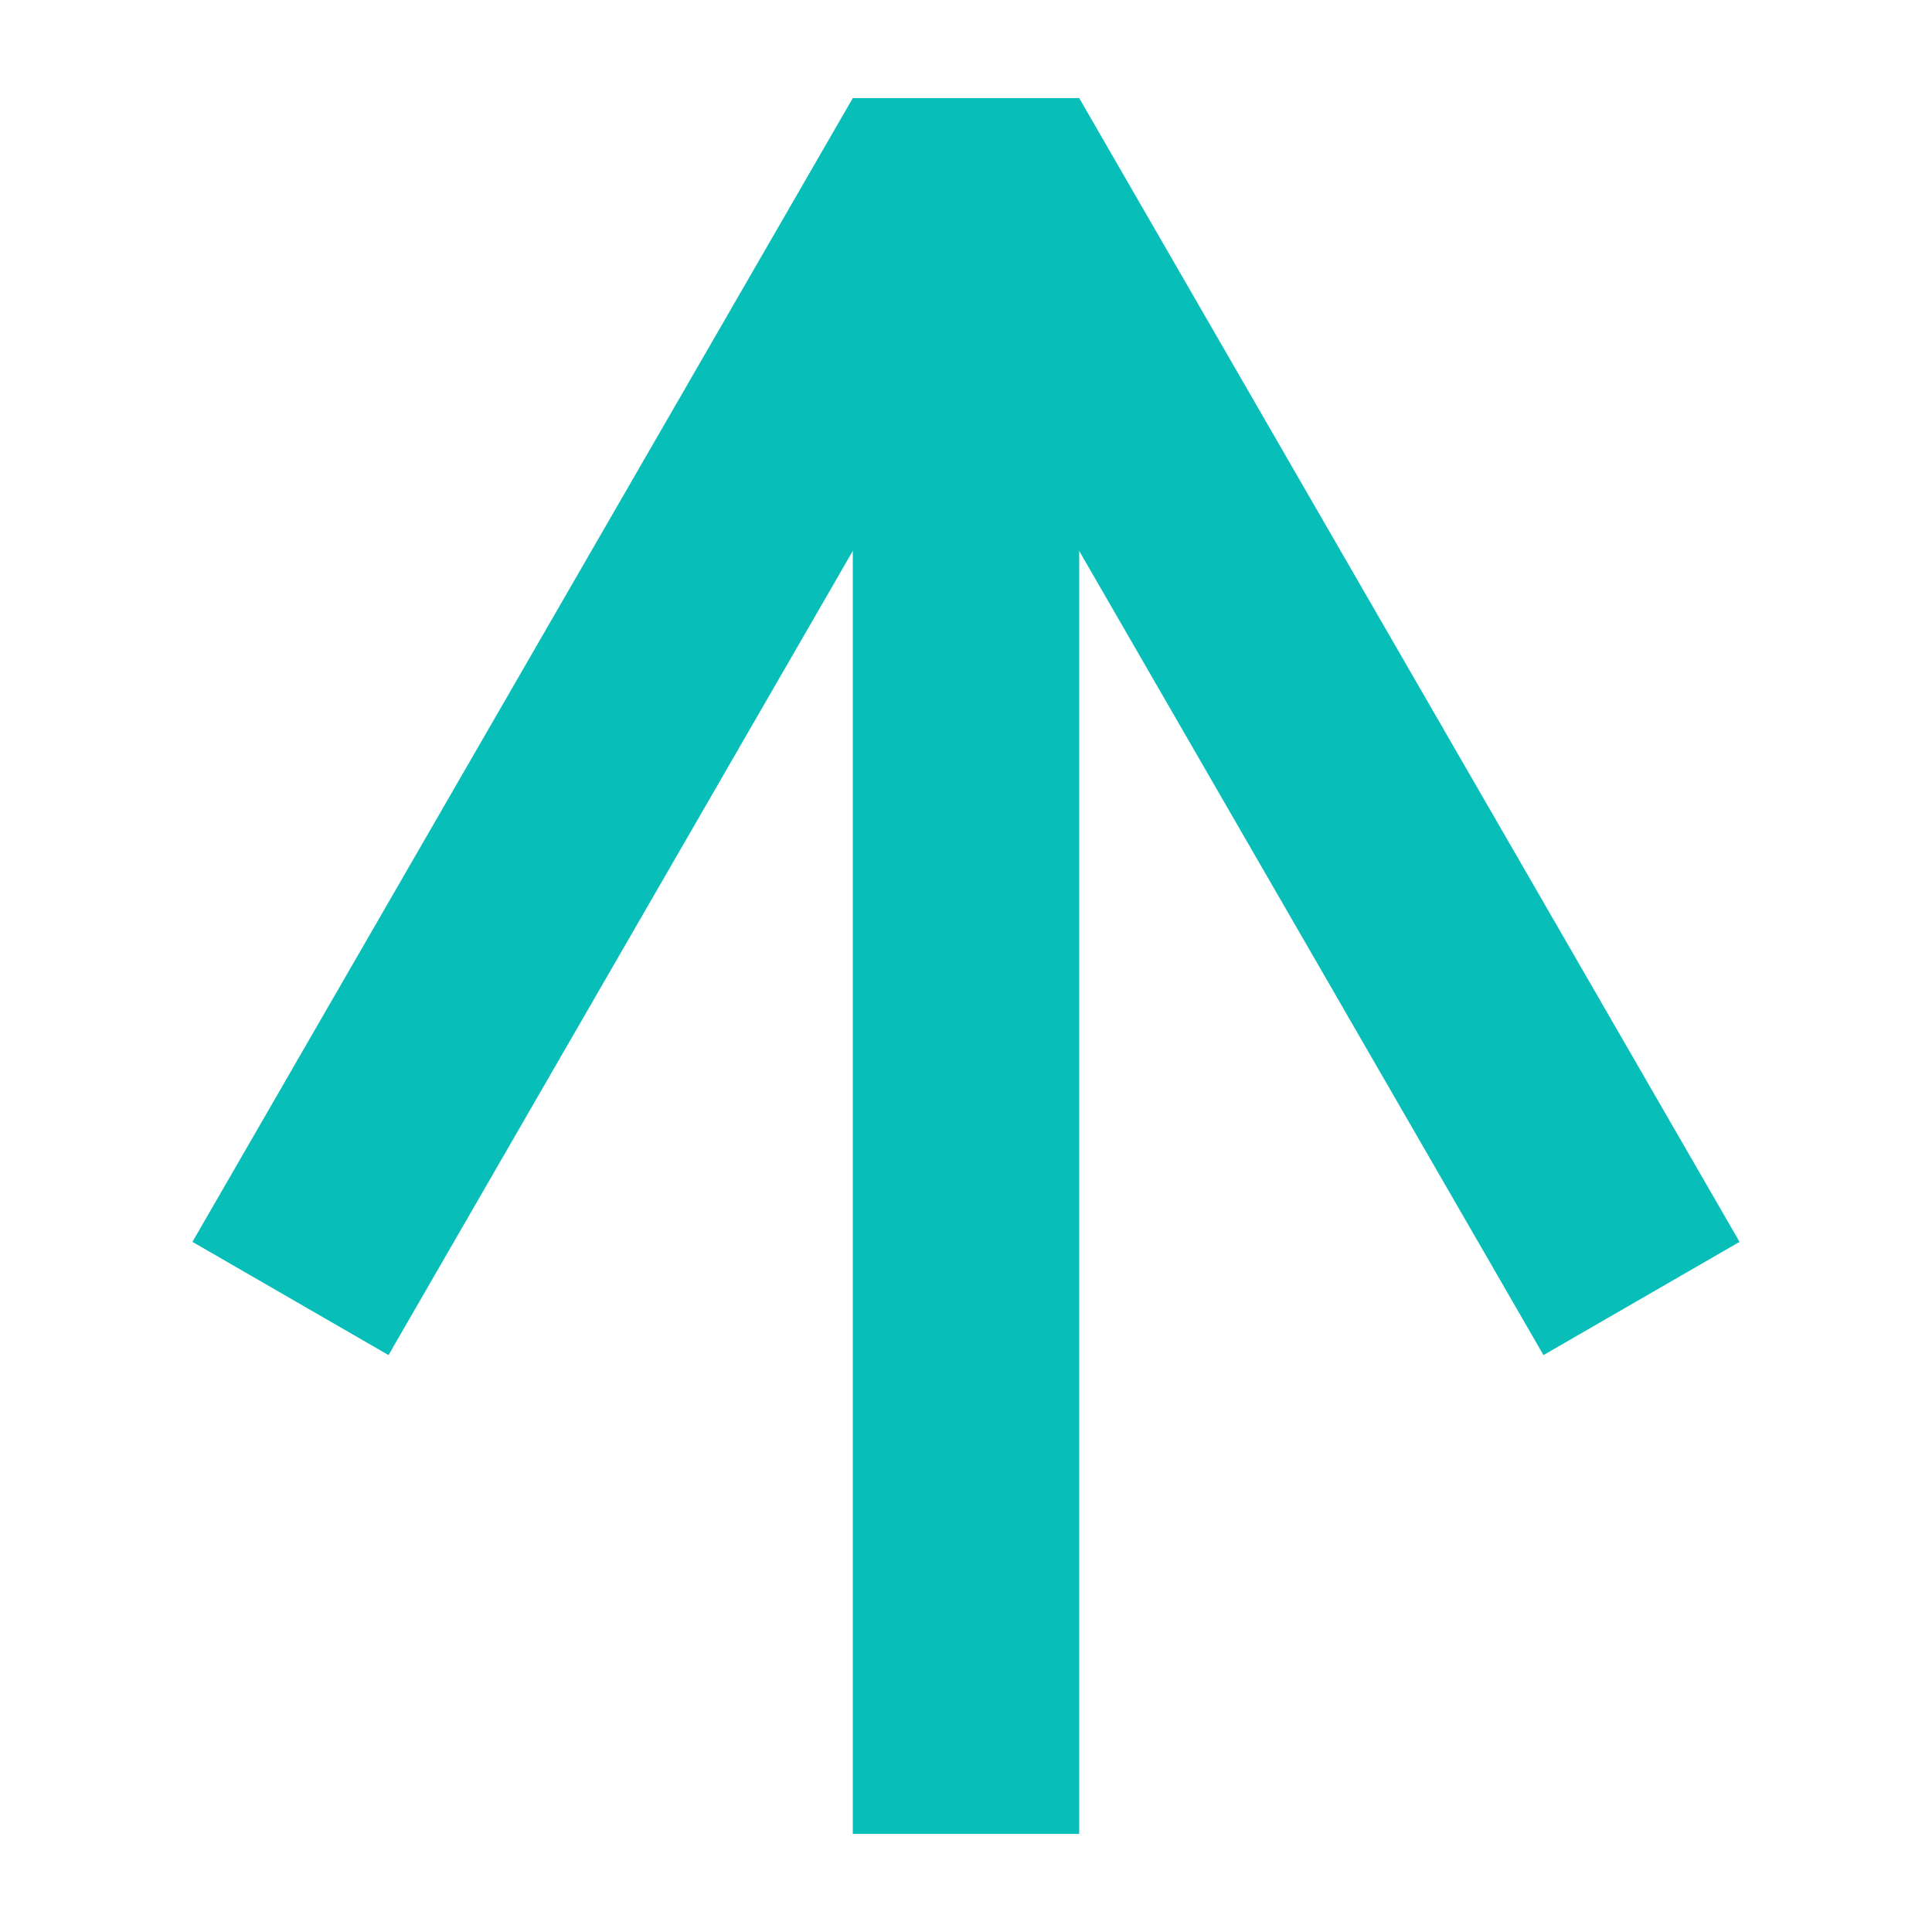
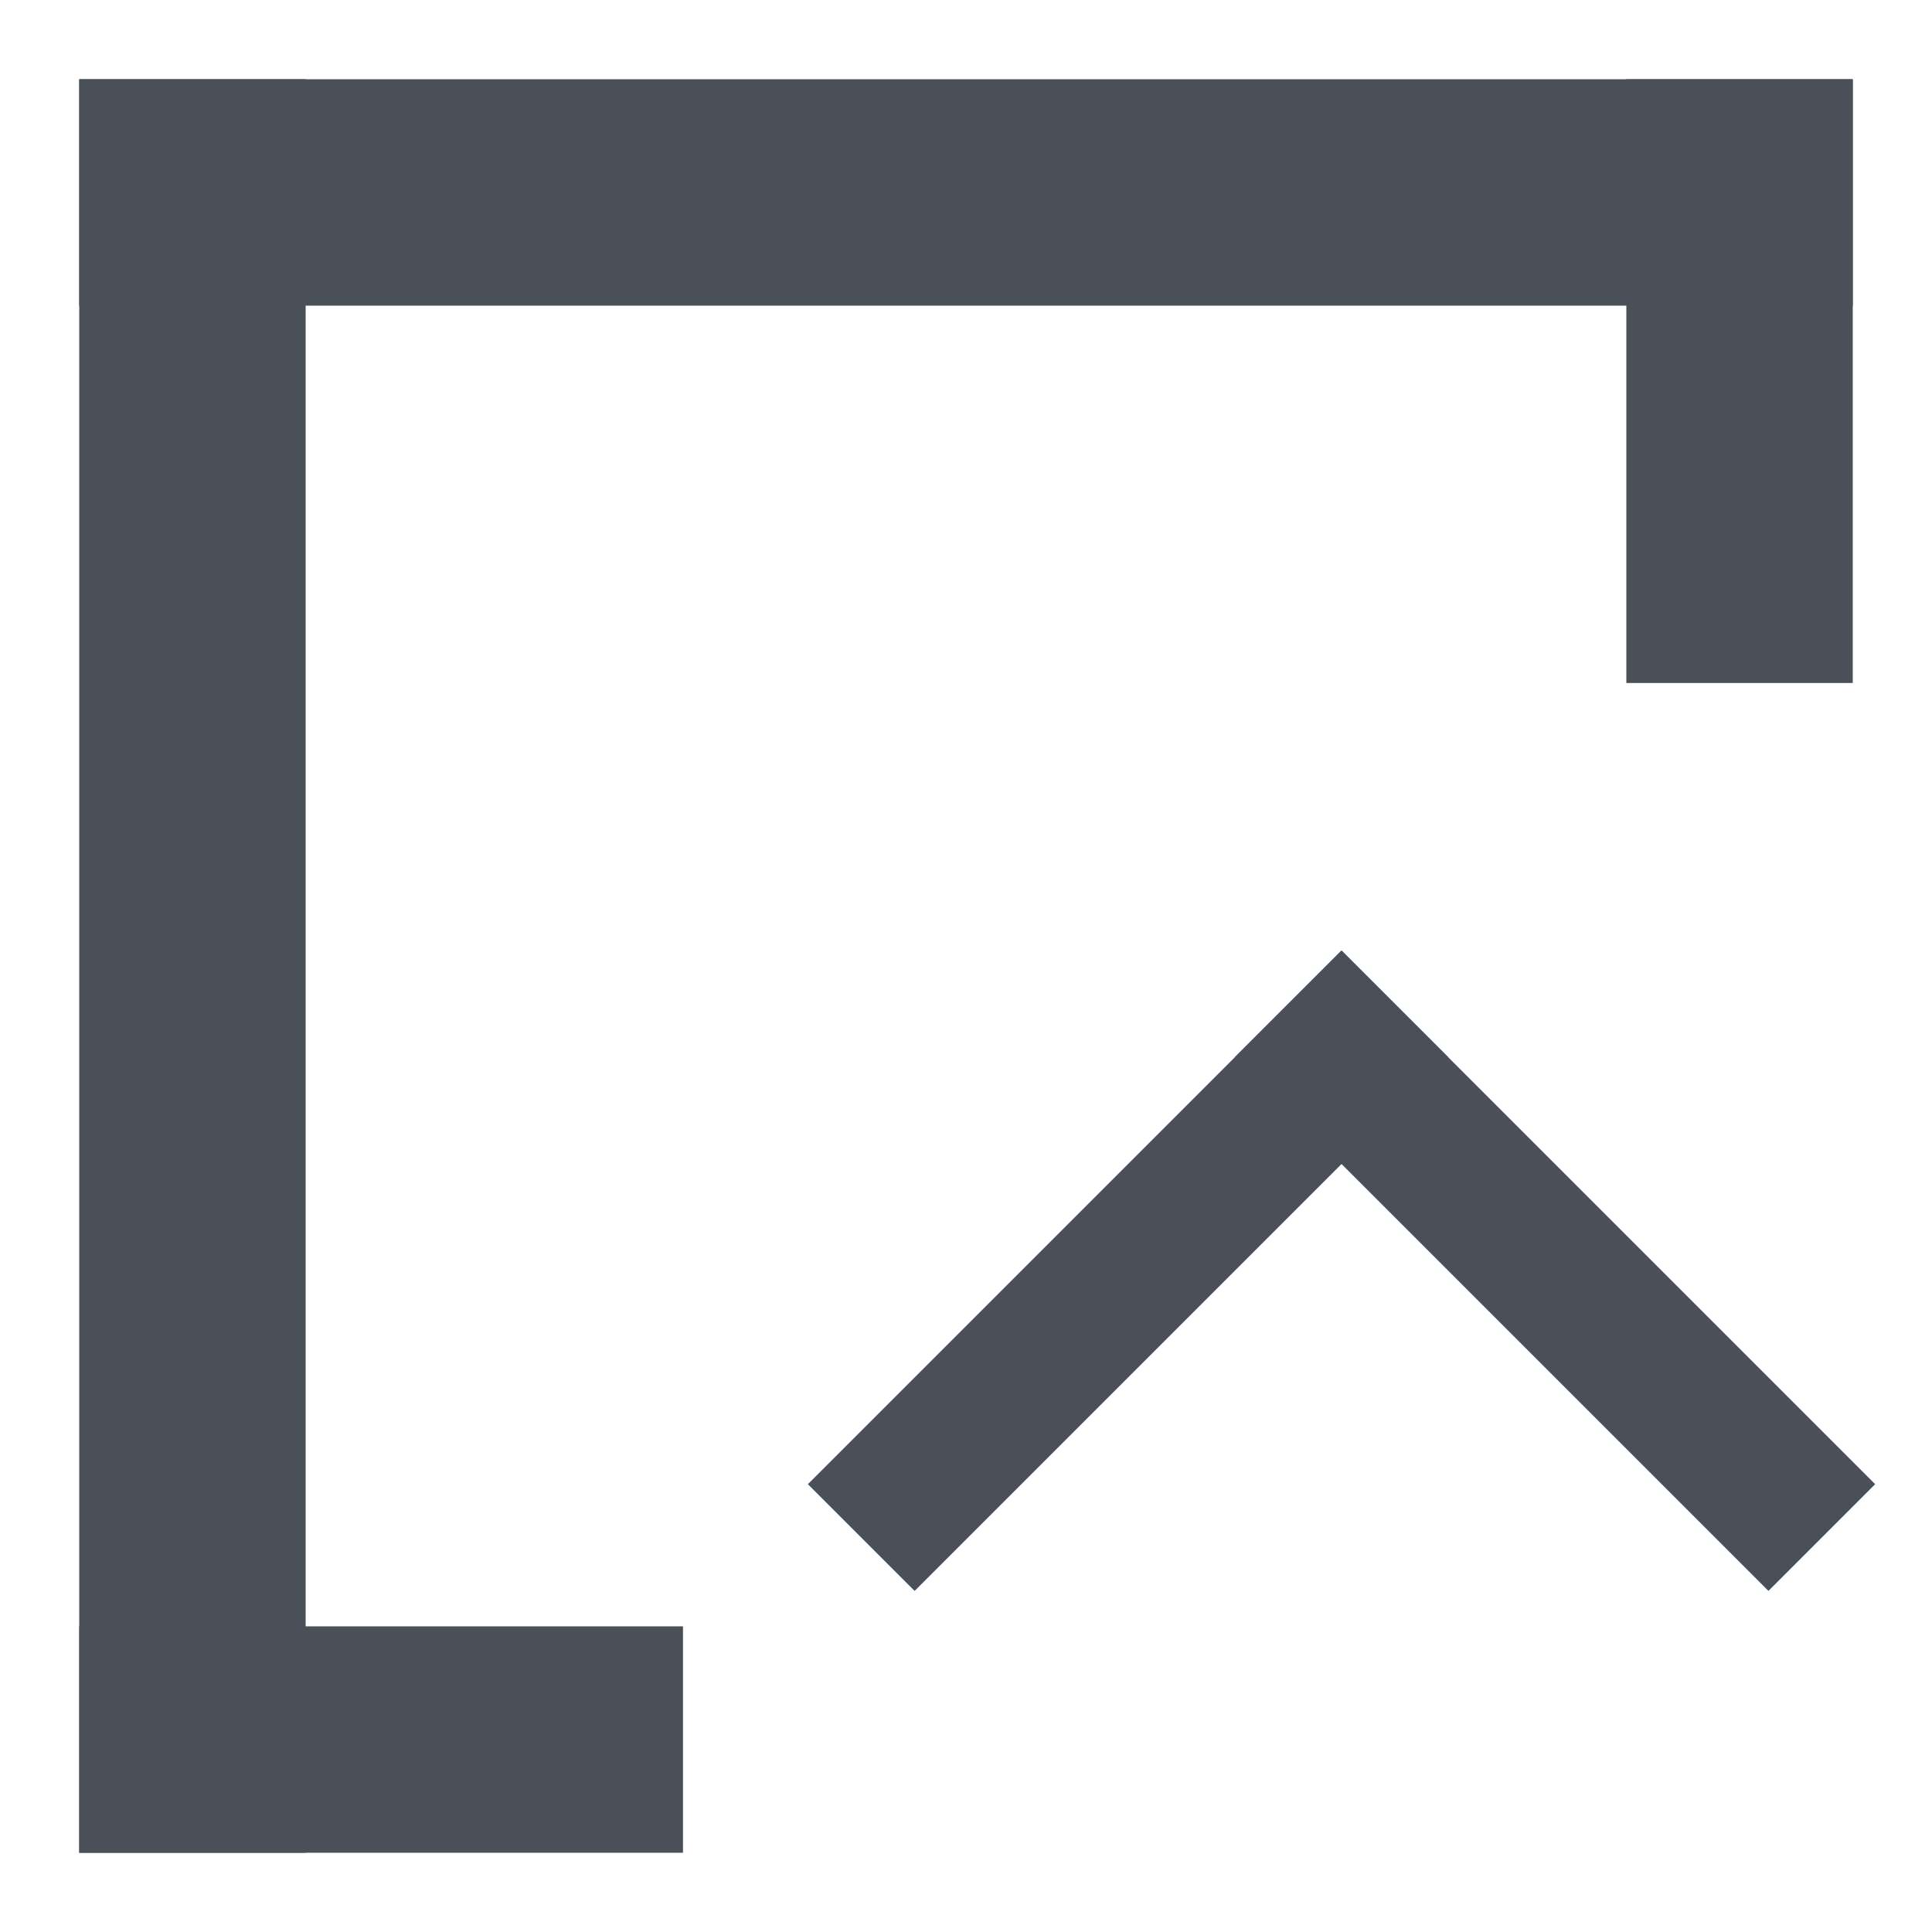
<svg xmlns="http://www.w3.org/2000/svg" width="512px" height="512px" viewBox="0 0 512 512" version="1.1" id="svg1005">
  <defs id="defs999" />
  <g id="layer1">
-     <rect style="fill:#07beb8;stroke-width:57.906;stroke-linecap:square;stroke-miterlimit:50;stroke-dashoffset:4.214" id="rect1479" width="60" height="460" x="226" y="26" />
-     <rect style="fill:#07beb8;stroke-width:50.51;stroke-linecap:square;stroke-miterlimit:50;stroke-dashoffset:4.214" id="rect1479-6" width="60" height="350" x="208.722" y="-90.483" transform="rotate(30)" />
-     <rect style="fill:#07beb8;stroke-width:50.51;stroke-linecap:square;stroke-miterlimit:50;stroke-dashoffset:4.214" id="rect1479-6-7" width="60" height="350" x="174.683" y="165.517" transform="rotate(-30)" />
+     <g id="g865" transform="translate(59.91726,74.27839)">
+       <rect style="fill:#495057;fill-opacity:1;stroke:none;stroke-width:45.223;stroke-linecap:square;stroke-miterlimit:50;stroke-dashoffset:4.214" id="rect837" width="40" height="200" x="334.622" y="-83.423" transform="rotate(45)" />
+       <rect style="fill:#495057;fill-opacity:1;stroke:none;stroke-width:45.223;stroke-linecap:square;stroke-miterlimit:50;stroke-dashoffset:4.214" id="rect837-3" width="40" height="200" x="43.423" y="334.622" transform="rotate(-45)" />
+     </g>
+     <rect style="fill:#495057;fill-opacity:1;stroke:none;stroke-width:60.707;stroke-linecap:square;stroke-miterlimit:50;stroke-dashoffset:4.214" id="rect859" width="60" height="470" x="21" y="21" />
+     <rect style="fill:#495057;fill-opacity:1;stroke:none;stroke-width:54.403;stroke-linecap:square;stroke-miterlimit:50;stroke-dashoffset:4.214" id="rect861" width="470" height="60" x="21" y="21" />
+     <rect style="fill:#495057;fill-opacity:1;stroke:none;stroke-width:31.742;stroke-linecap:square;stroke-miterlimit:50;stroke-dashoffset:4.214" id="rect861-6" width="160" height="60" x="21" y="431" />
+     <rect style="fill:#495057;fill-opacity:1;stroke:none;stroke-width:35.42;stroke-linecap:square;stroke-miterlimit:50;stroke-dashoffset:4.214" id="rect859-7" width="60" height="160" x="431" y="21" />
  </g>
</svg>
